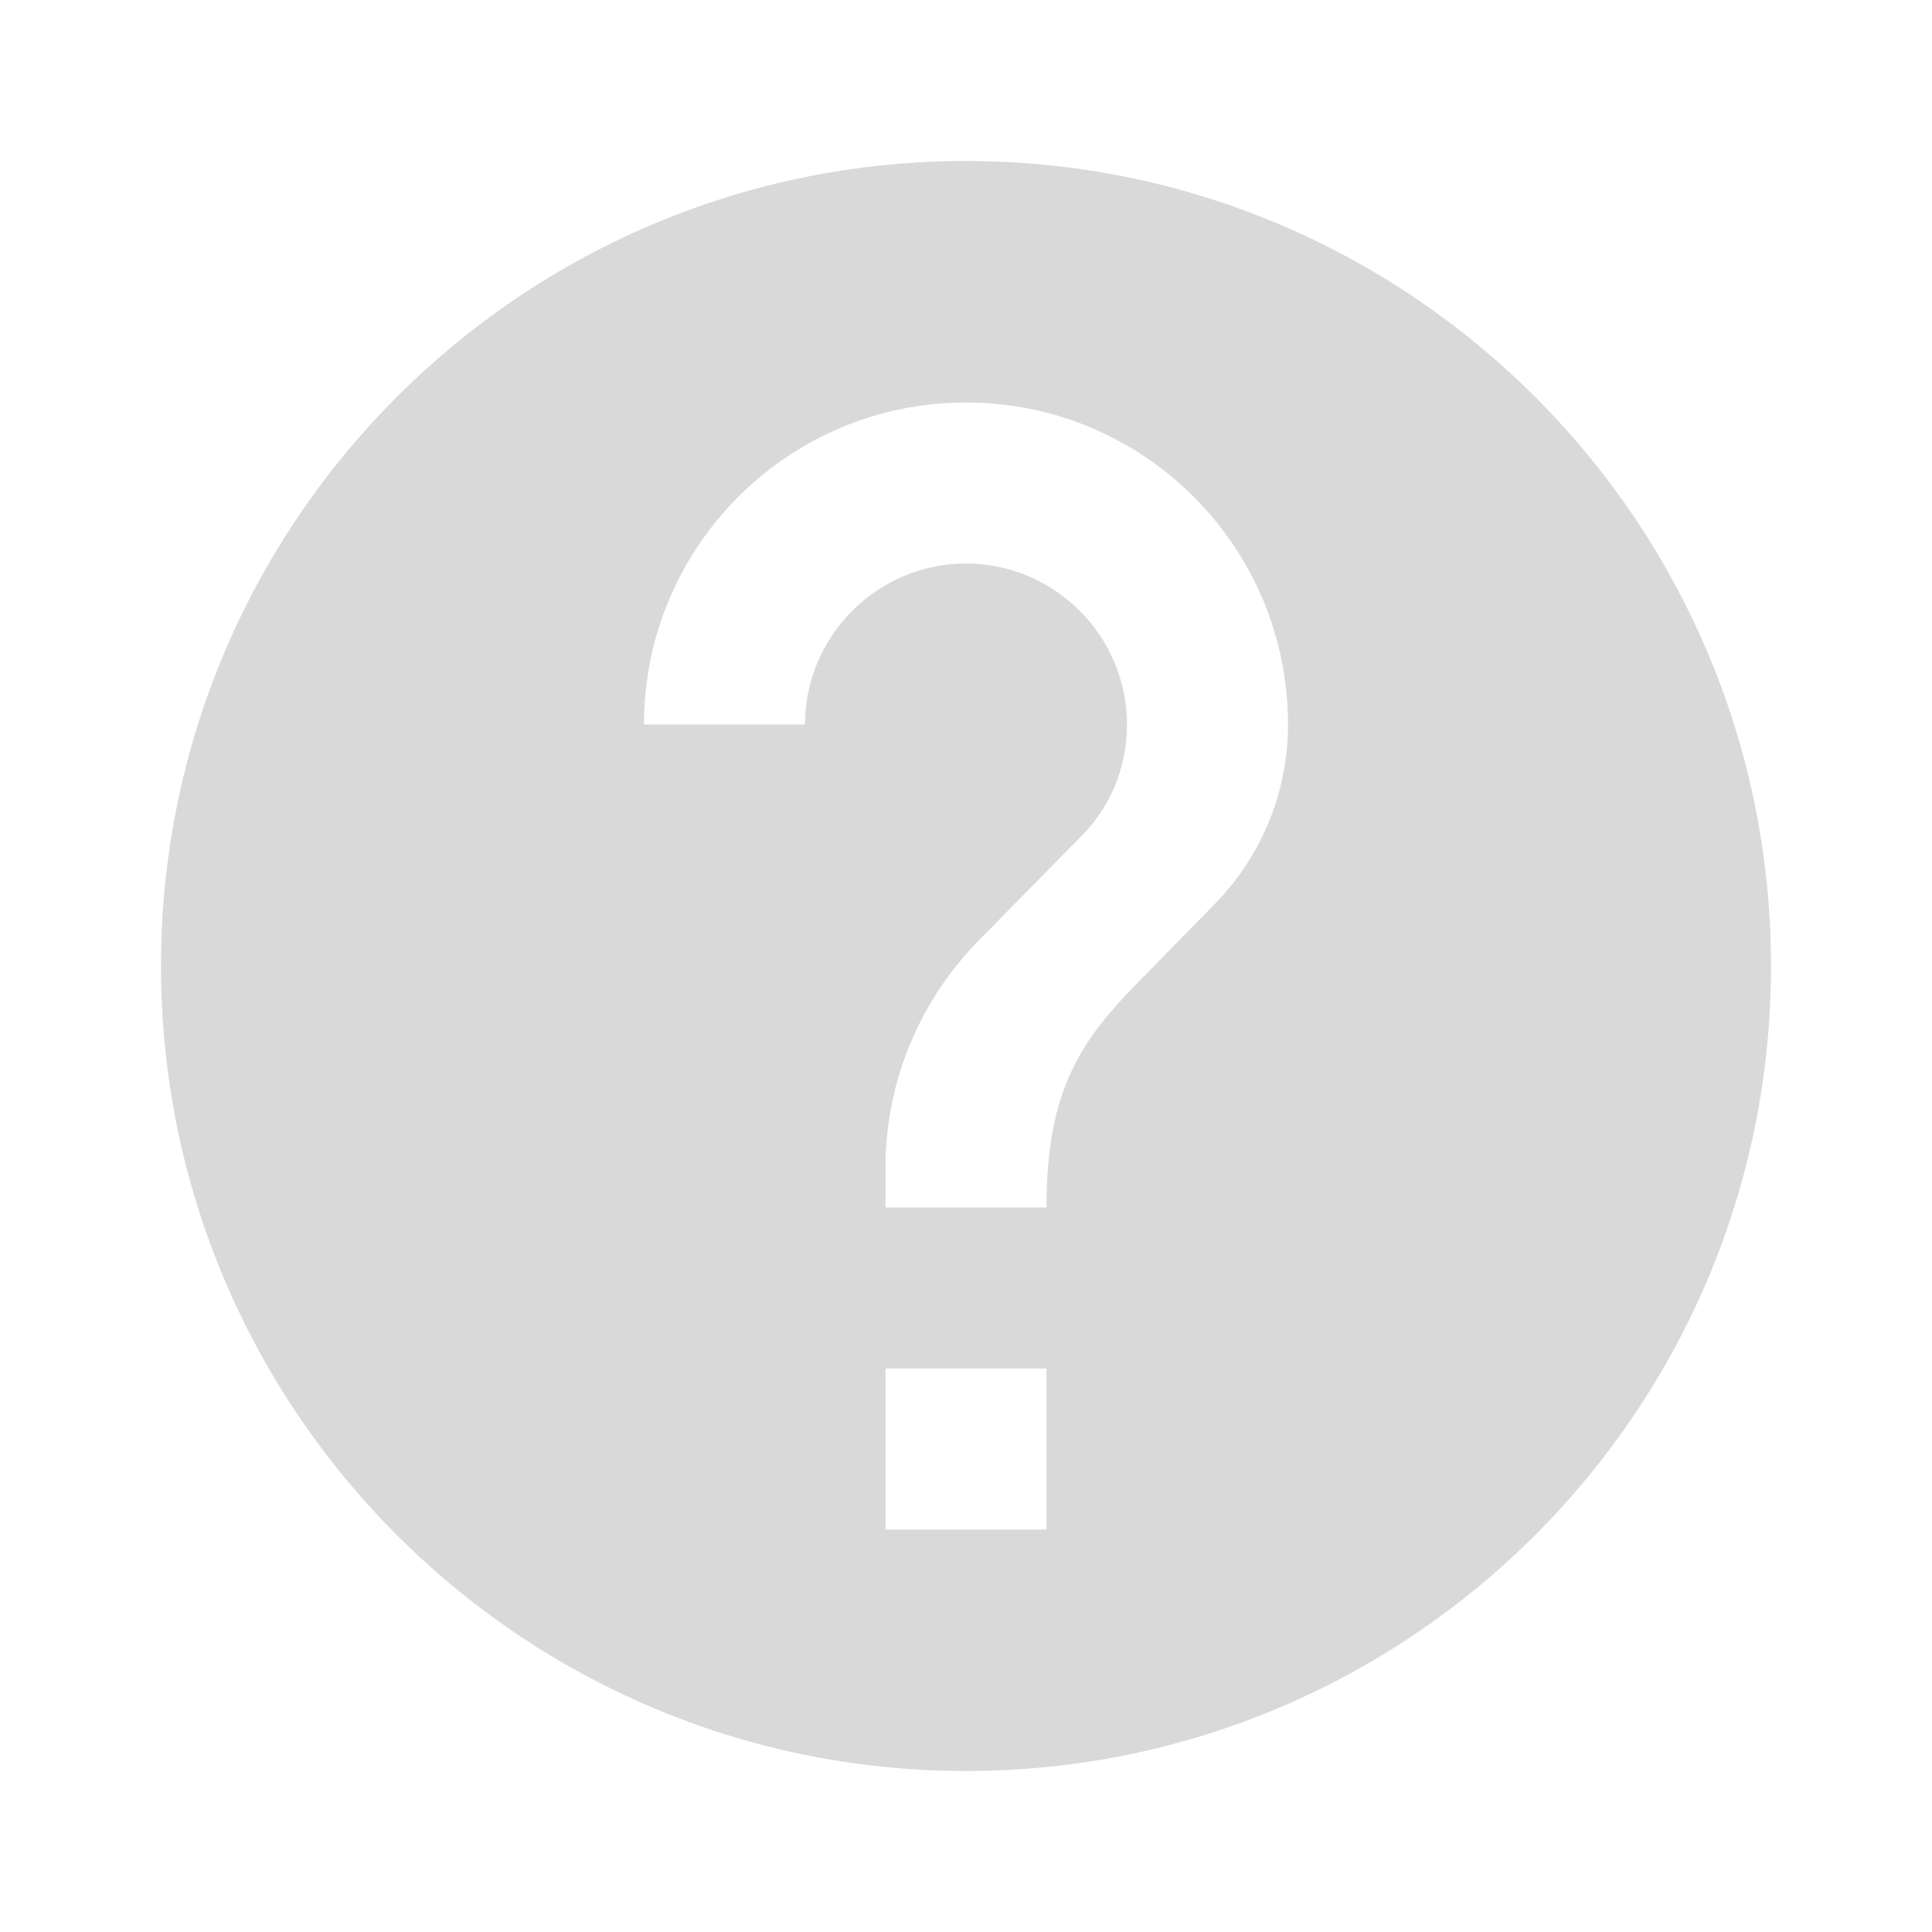
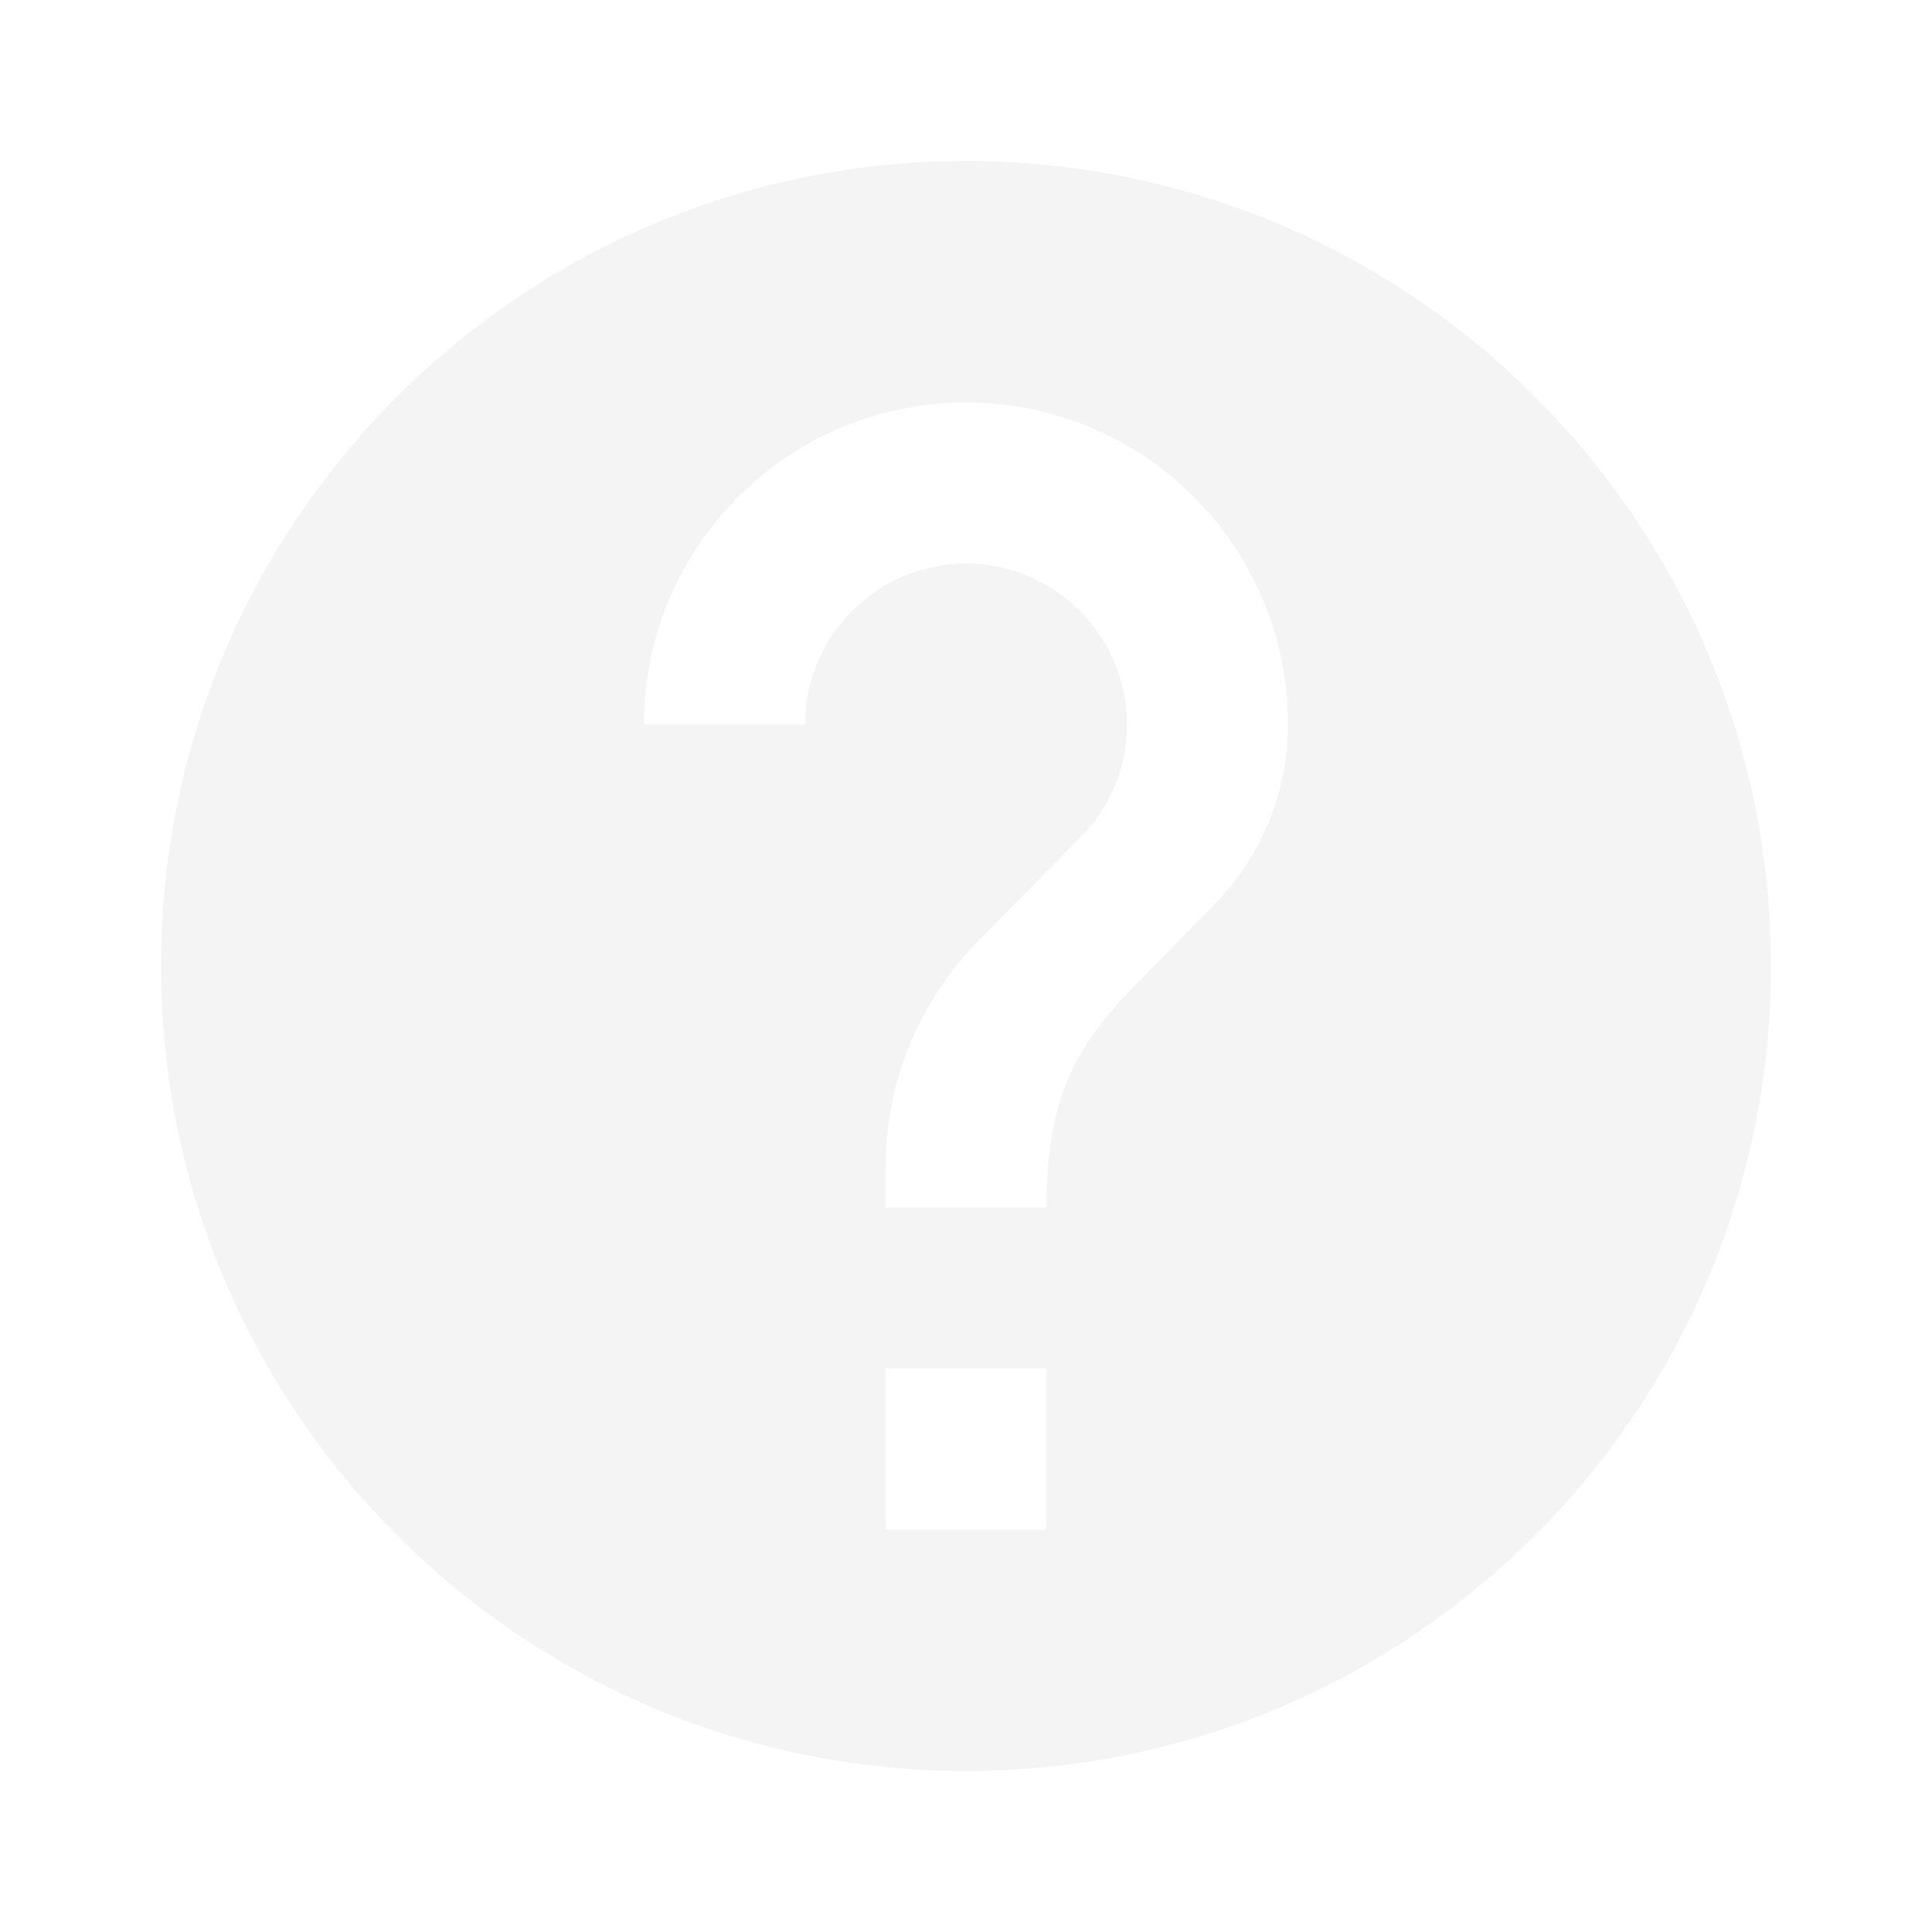
<svg xmlns="http://www.w3.org/2000/svg" width="24" height="24" viewBox="0 0 24 24">
-   <path fill="#D9D9D9" d="M12 2C6.48 2 2 6.48 2 12s4.48 10 10 10 10-4.48 10-10S17.52 2 12 2zm1 17h-2v-2h2v2zm2.07-7.75-.9.92C13.45 12.9 13 13.5 13 15h-2v-.5c0-1.1.45-2.1 1.17-2.83l1.24-1.26c.37-.36.59-.86.59-1.41 0-1.1-.9-2-2-2s-2 .9-2 2H8c0-2.21 1.79-4 4-4s4 1.79 4 4c0 .88-.36 1.68-.93 2.25z" />
+   <path fill="#F4F4F5" d="M12 2C6.48 2 2 6.48 2 12s4.48 10 10 10 10-4.48 10-10S17.52 2 12 2zm1 17h-2v-2h2v2zm2.07-7.75-.9.92C13.45 12.9 13 13.5 13 15h-2v-.5c0-1.1.45-2.1 1.17-2.83l1.24-1.26c.37-.36.59-.86.59-1.41 0-1.1-.9-2-2-2s-2 .9-2 2H8c0-2.21 1.79-4 4-4s4 1.79 4 4c0 .88-.36 1.68-.93 2.25z" />
</svg>
